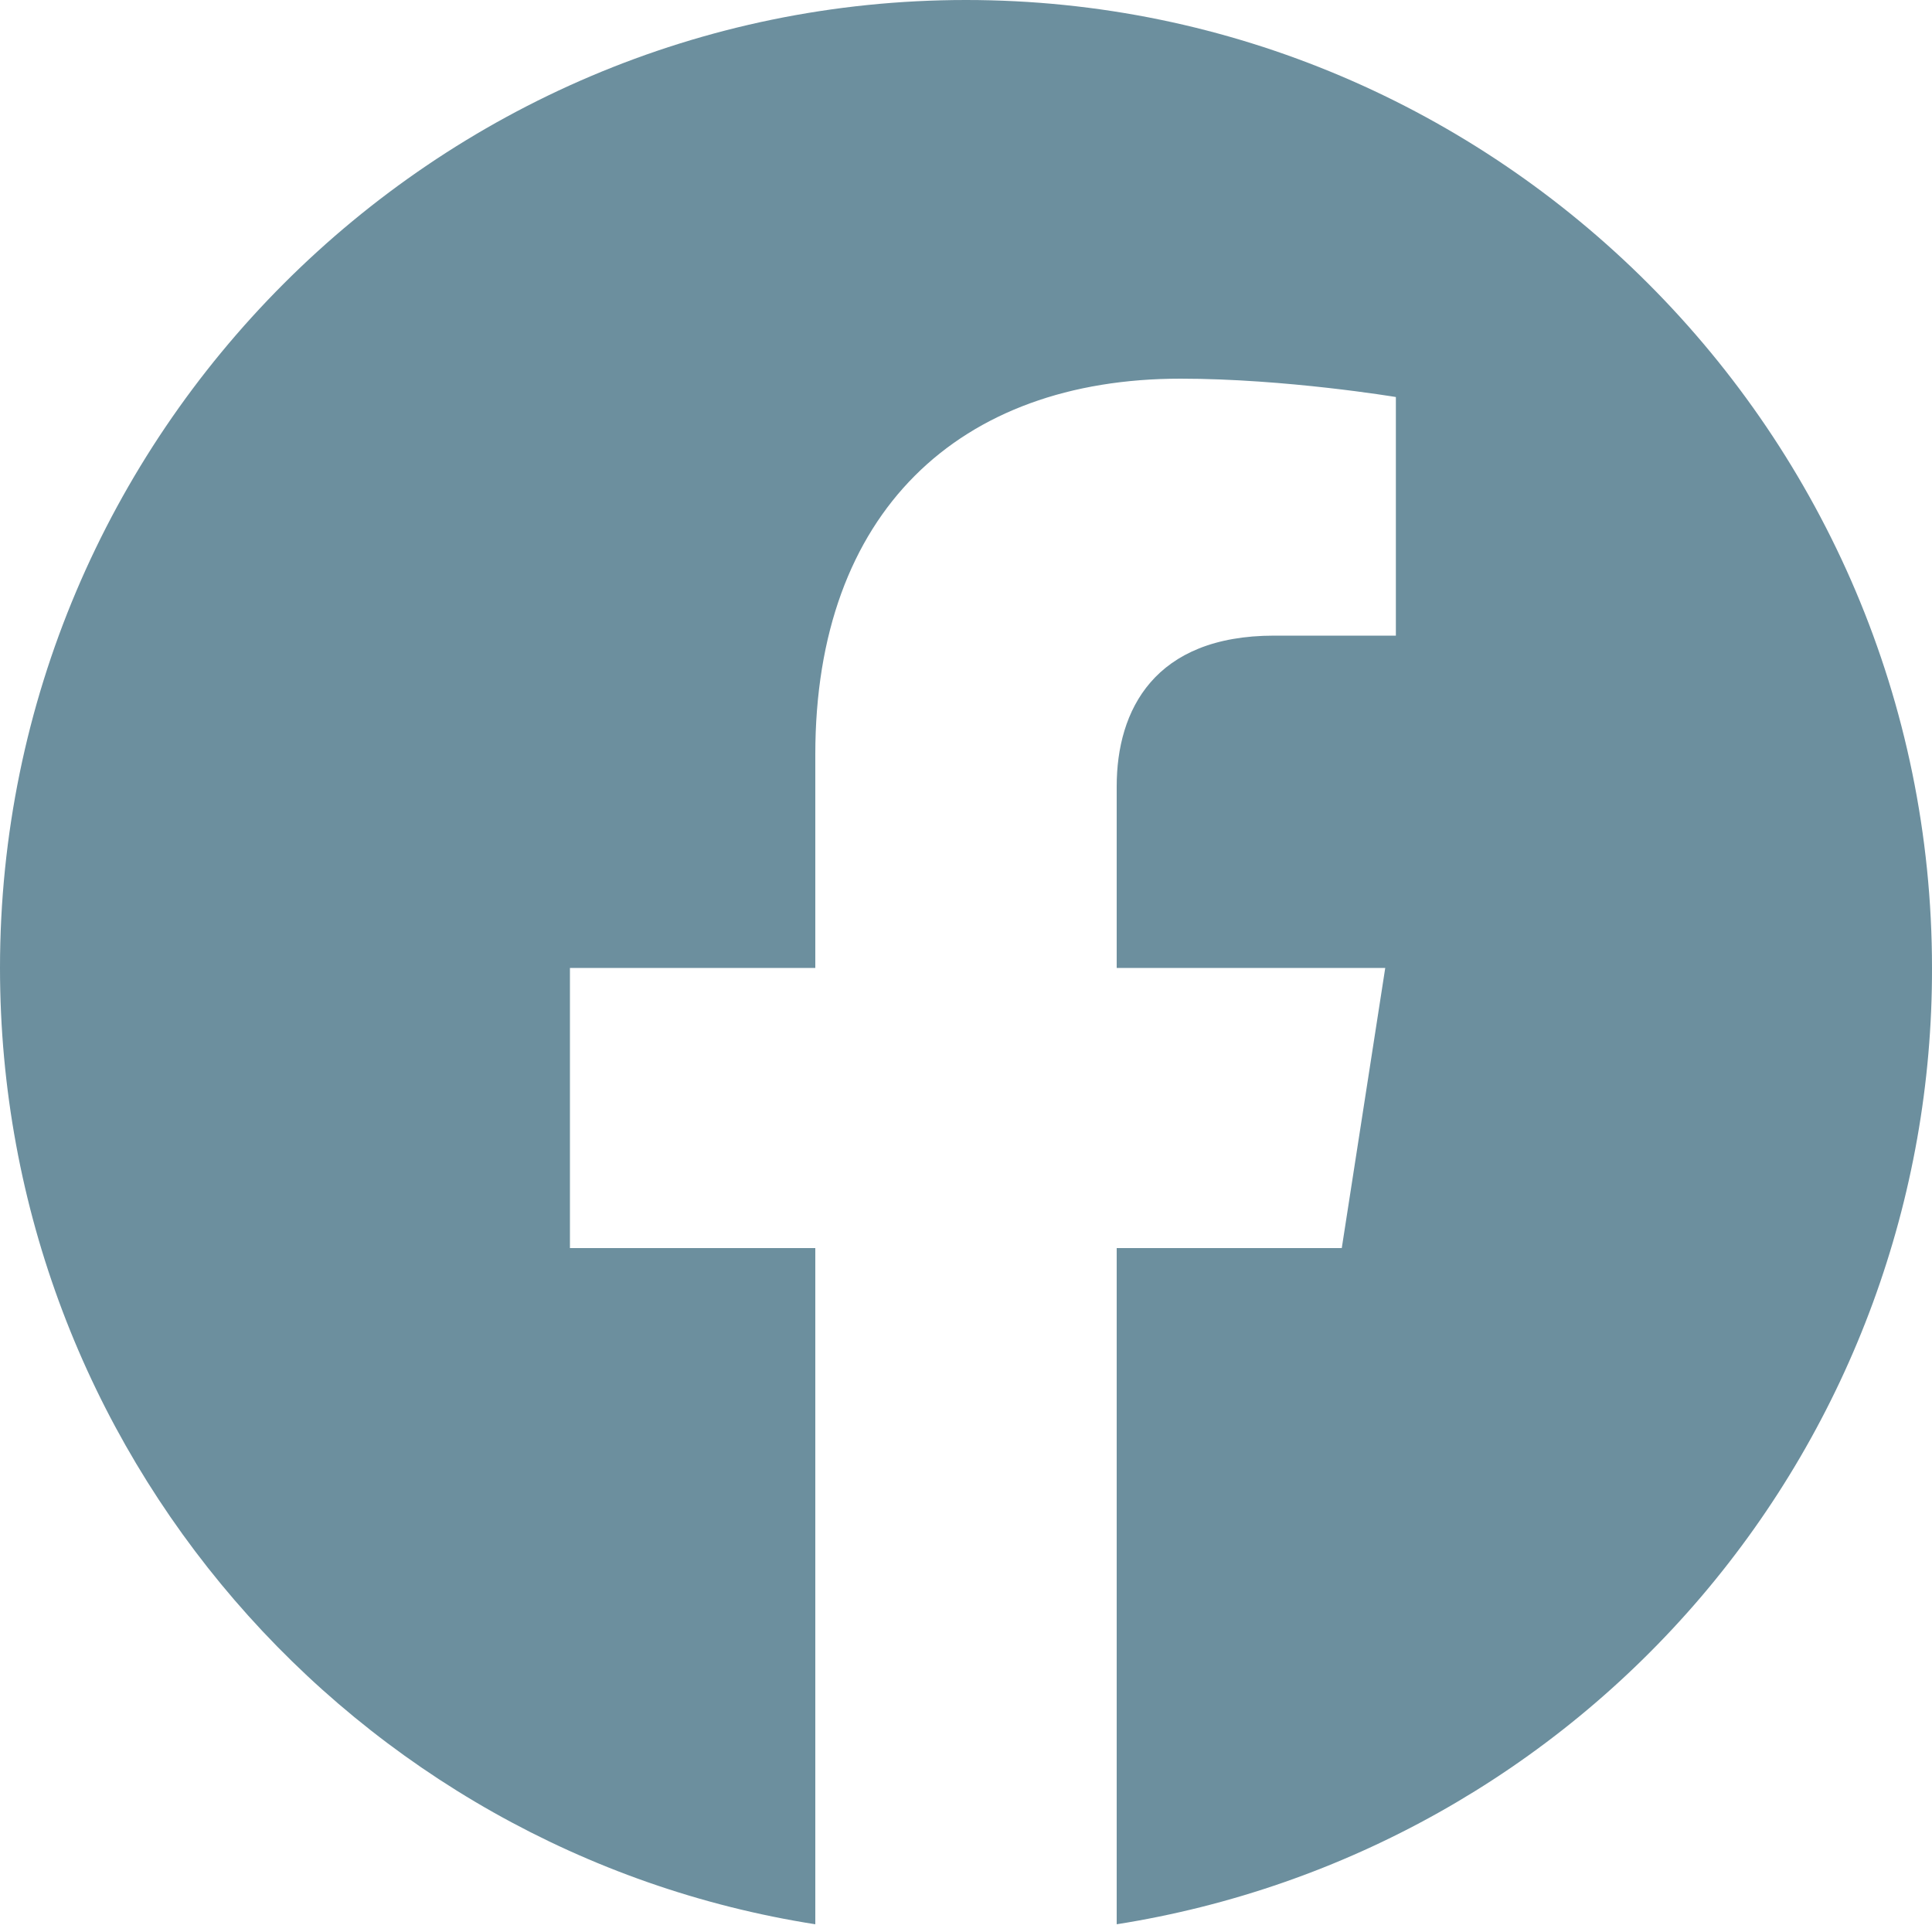
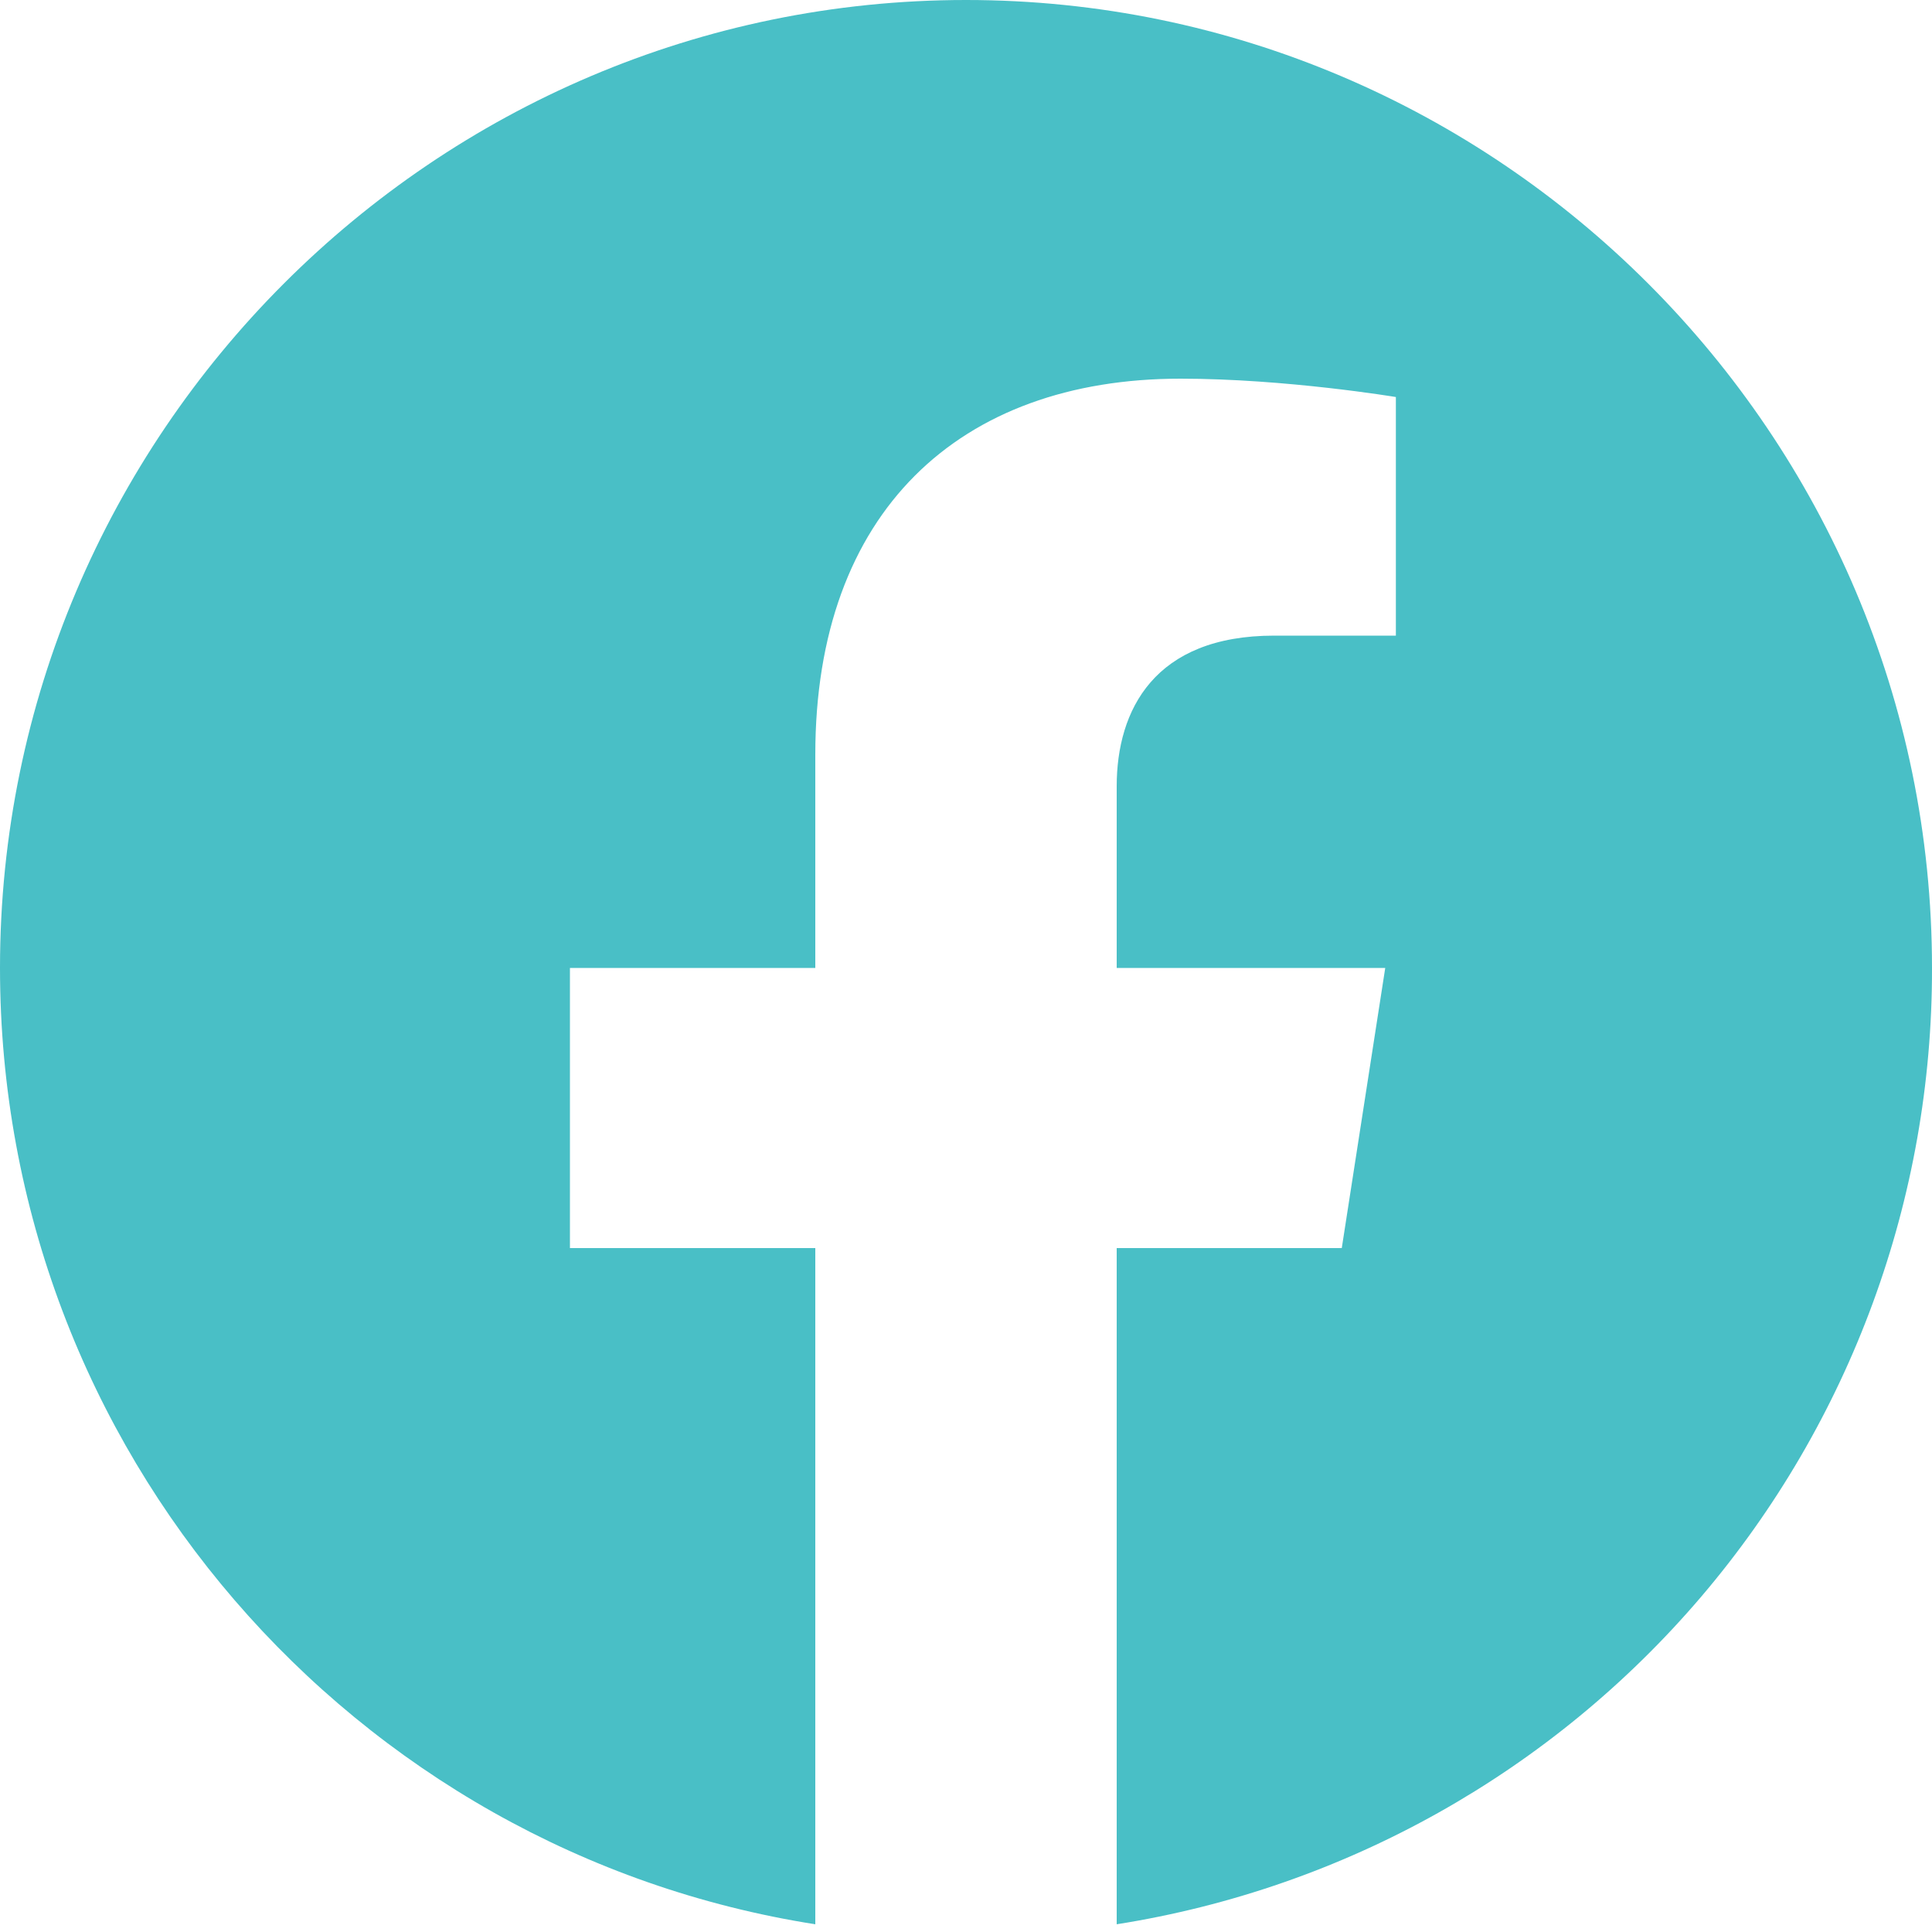
<svg xmlns="http://www.w3.org/2000/svg" width="30" height="30" viewBox="0 0 30 30" fill="none">
-   <path d="M15 0C6.75 0 0 6.735 0 15.03C0 22.53 5.49 28.755 12.66 29.88V19.38H8.85V15.03H12.66V11.715C12.66 7.95 14.895 5.88 18.33 5.88C19.965 5.88 21.675 6.165 21.675 6.165V9.87H19.785C17.925 9.87 17.34 11.025 17.34 12.21V15.03H21.51L20.835 19.38H17.34V29.88C20.875 29.322 24.093 27.518 26.415 24.795C28.736 22.072 30.008 18.608 30 15.03C30 6.735 23.25 0 15 0Z" fill="#6C8F9E" />
+   <path d="M15 0C6.75 0 0 6.735 0 15.03C0 22.53 5.49 28.755 12.66 29.88V19.38H8.85V15.03H12.66V11.715C12.66 7.95 14.895 5.88 18.33 5.88C19.965 5.88 21.675 6.165 21.675 6.165V9.87H19.785C17.925 9.87 17.34 11.025 17.34 12.21V15.03H21.51L20.835 19.38H17.34V29.88C20.875 29.322 24.093 27.518 26.415 24.795C28.736 22.072 30.008 18.608 30 15.03C30 6.735 23.25 0 15 0Z" fill="#49bfc6" />
</svg>
